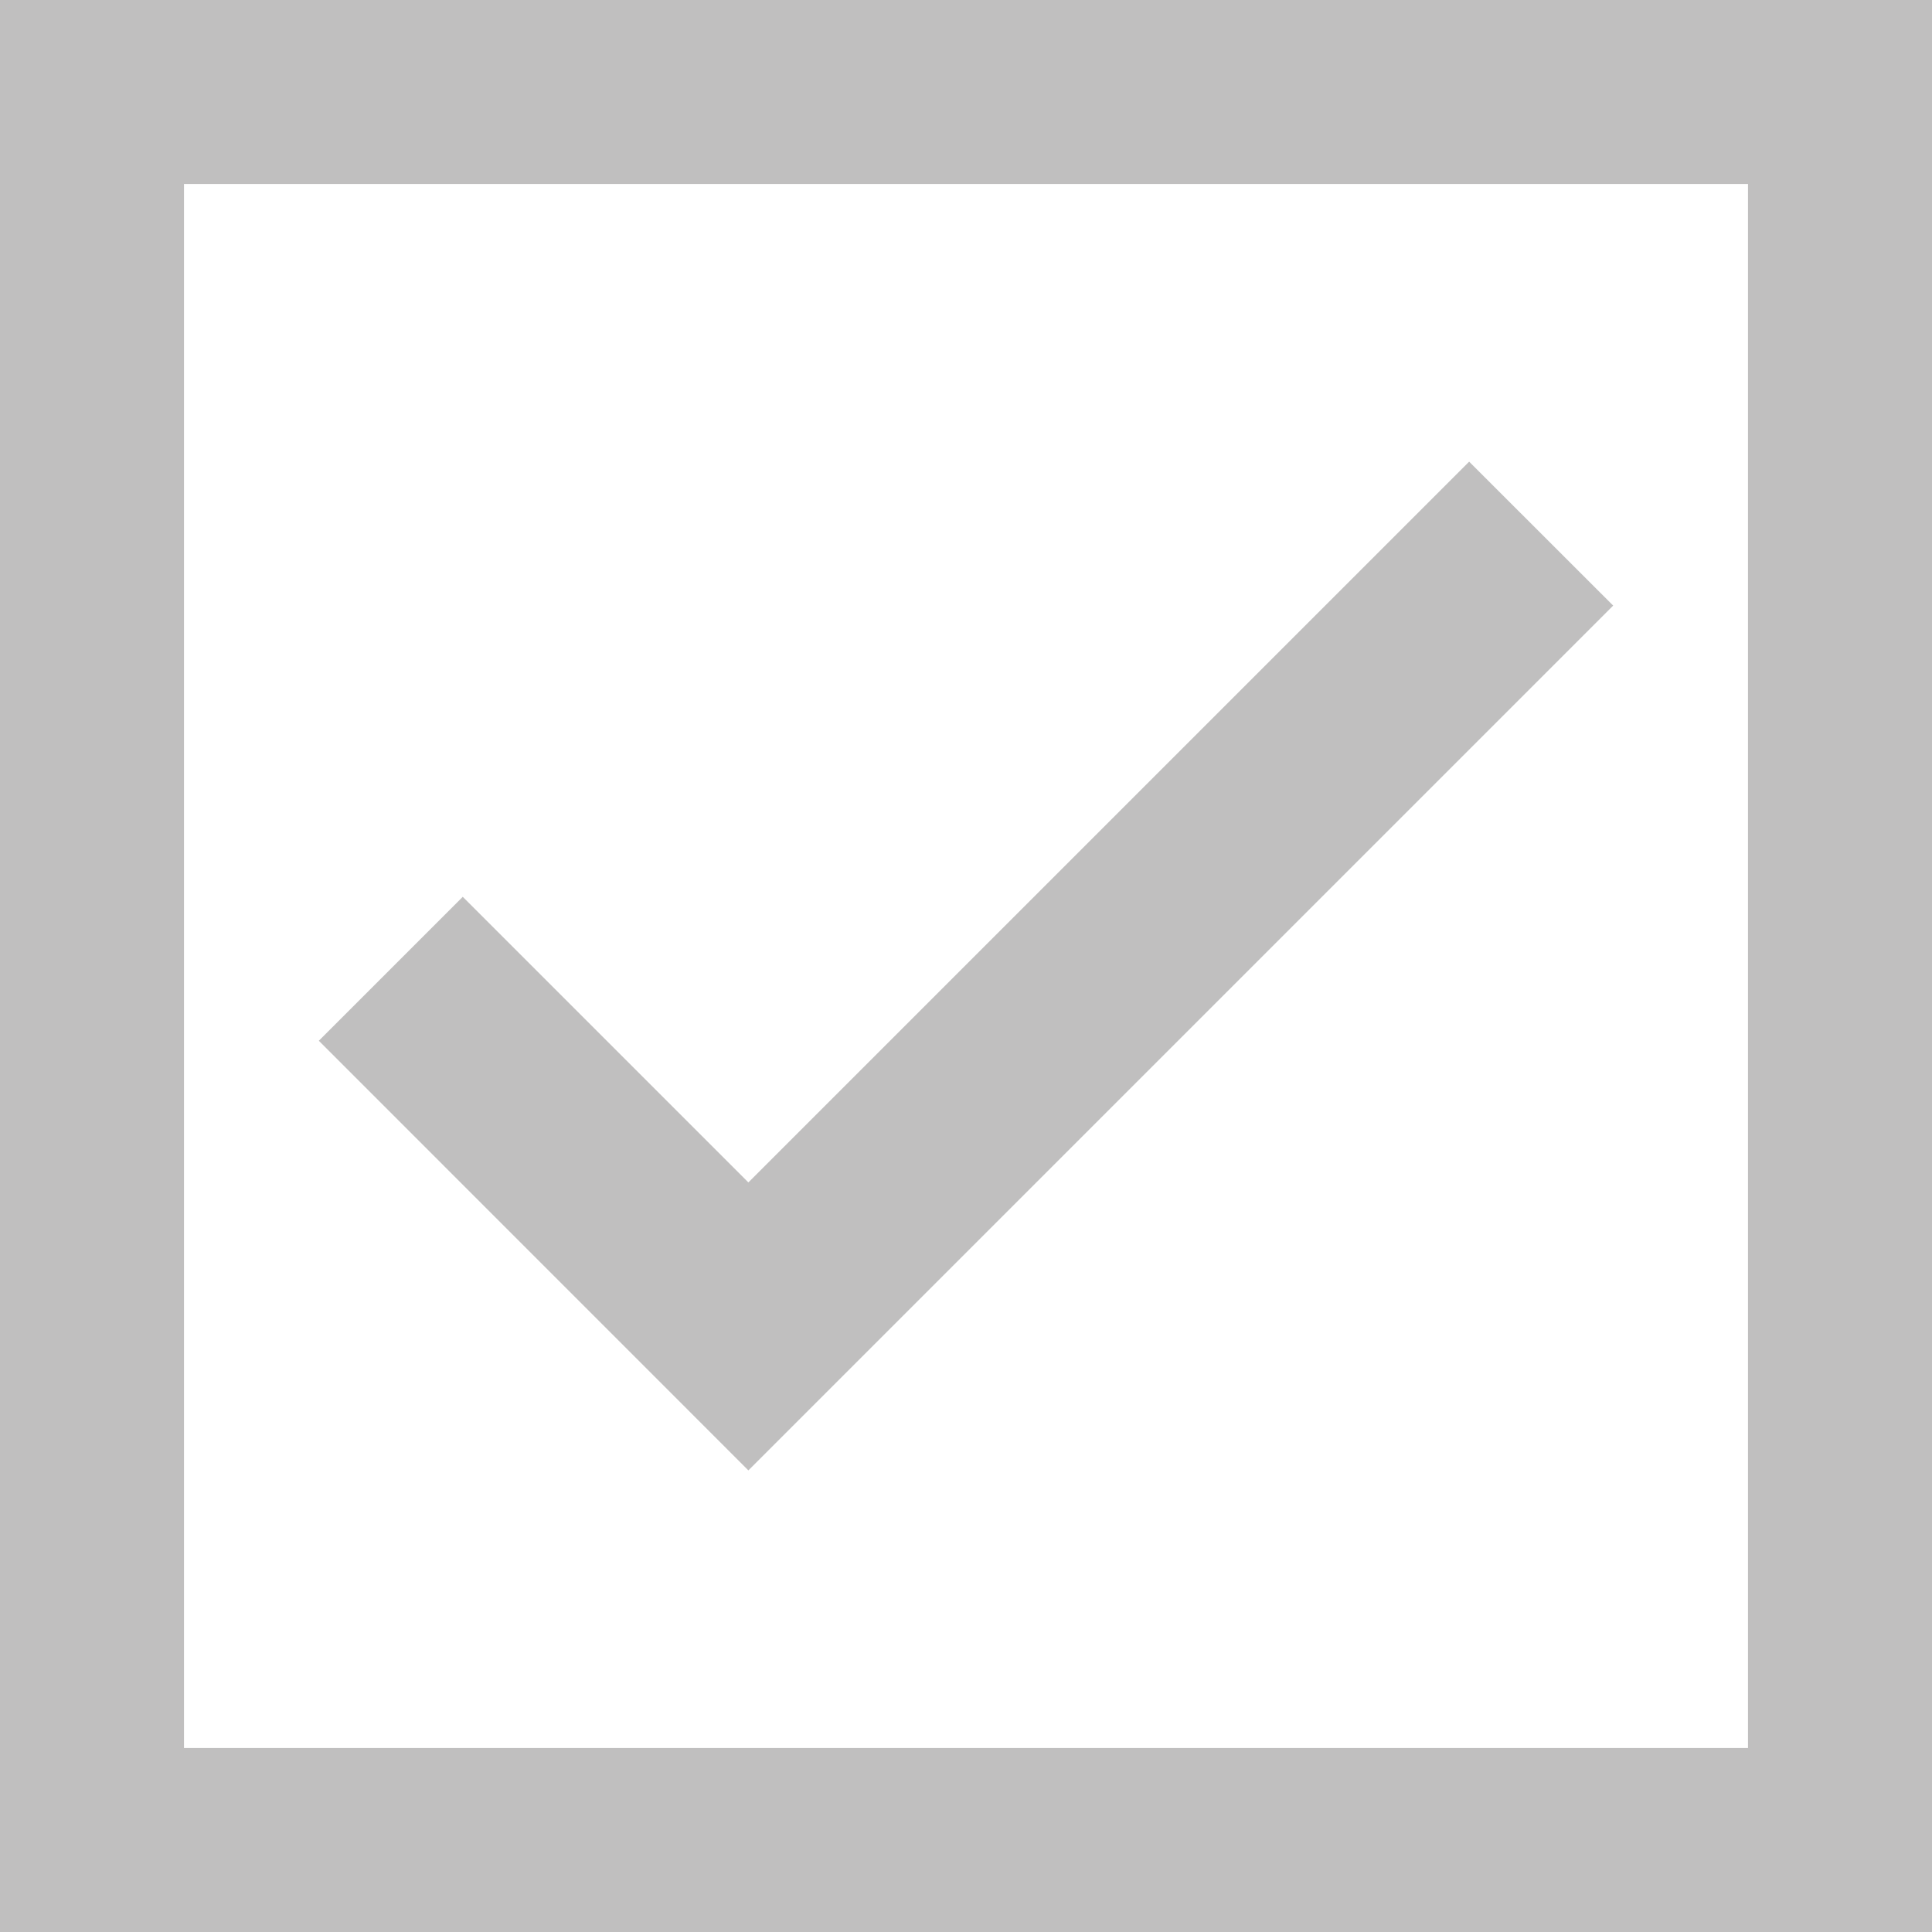
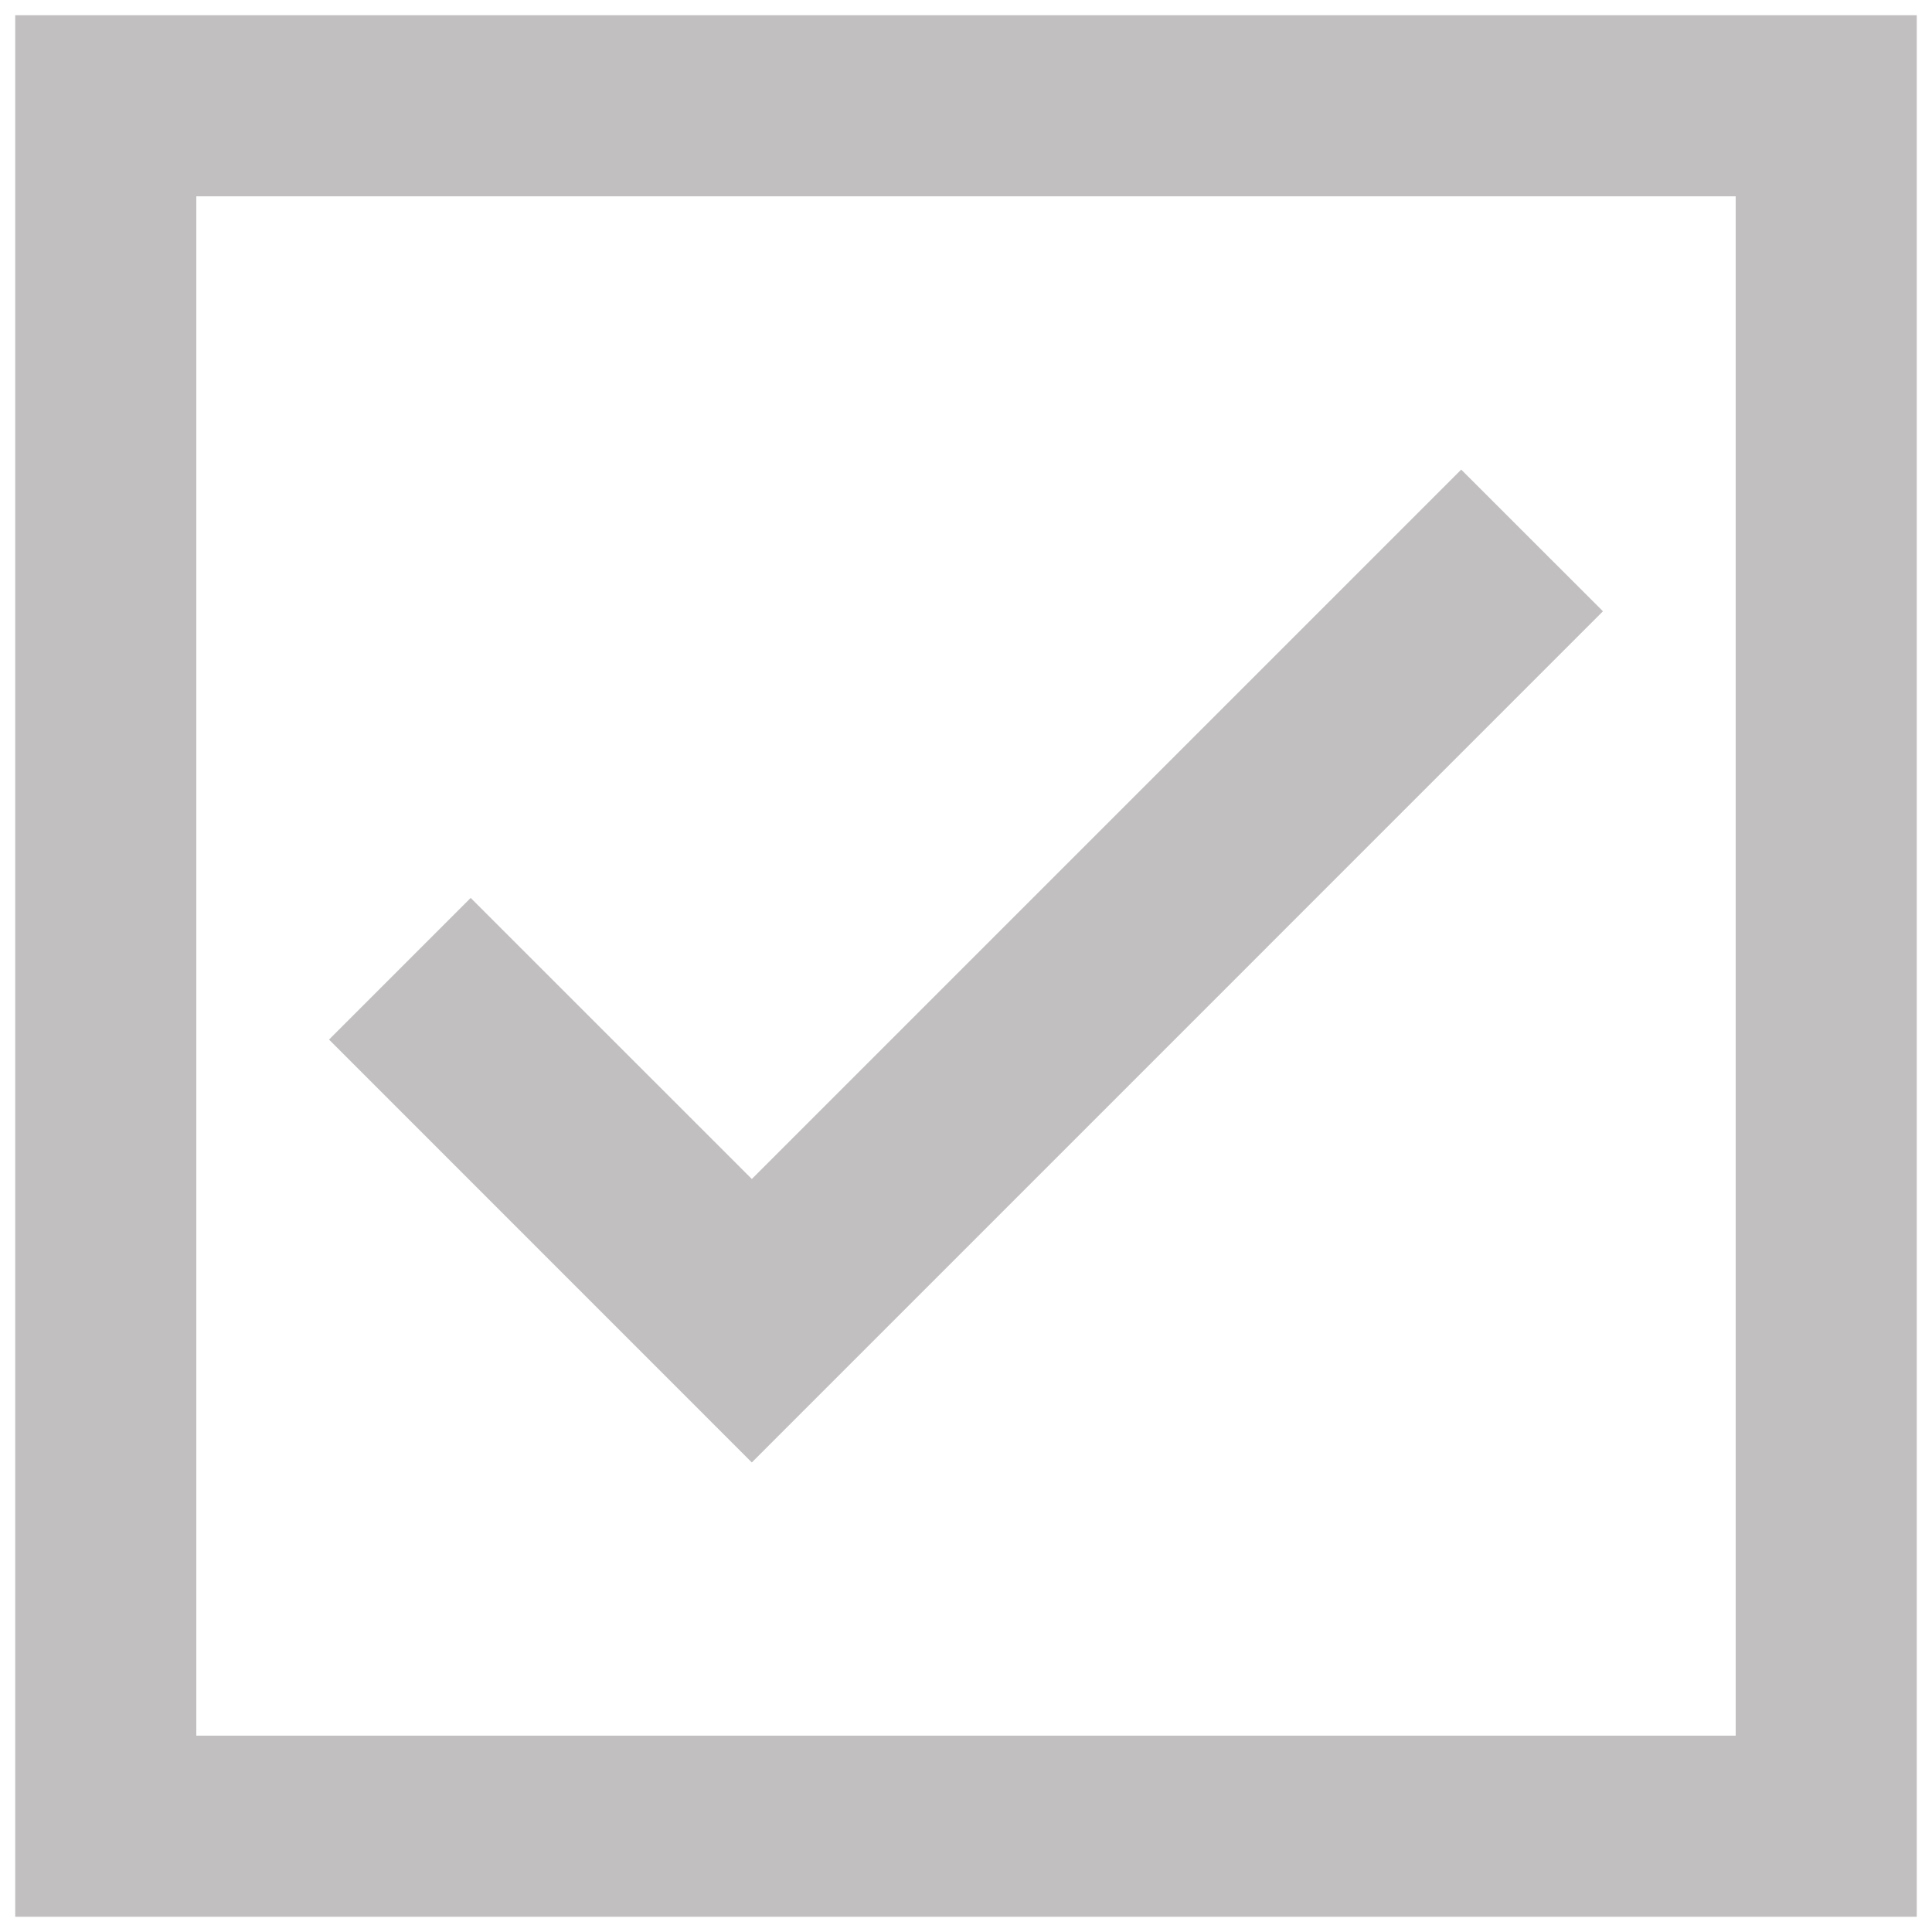
- <svg xmlns="http://www.w3.org/2000/svg" version="1.1" id="Layer_1" x="0px" y="0px" width="42px" height="42px" viewBox="0 0 42 42" enable-background="new 0 0 42 42" xml:space="preserve">
+ <svg xmlns="http://www.w3.org/2000/svg" version="1.1" id="Layer_1" x="0px" y="0px" width="72px" height="72px" viewBox="0 0 72 72" enable-background="new 0 0 72 72" xml:space="preserve">
  <g>
-     <path fill="#C0BFBF" d="M38,4v34H4V4H38 M42,0H0v42h42V0L42,0z" />
+     <g>
+       <path fill="#C1BFBF" d="M64.684,7.316v57.367H7.316V7.316H64.684 M71.433,0.567H0.567v70.865h70.865V0.567L71.433,0.567z" />
+     </g>
+     <polygon fill="#C1BFBF" points="54.455,17.501 28.018,43.938 17.541,33.463 12.262,38.742 28.018,54.501 59.737,22.78  " />
  </g>
-   <polygon fill="#C0BFBF" points="31.938,10.036 16.269,25.705 10.06,19.496 6.931,22.625 16.269,31.965 35.069,13.165 " />
</svg>
